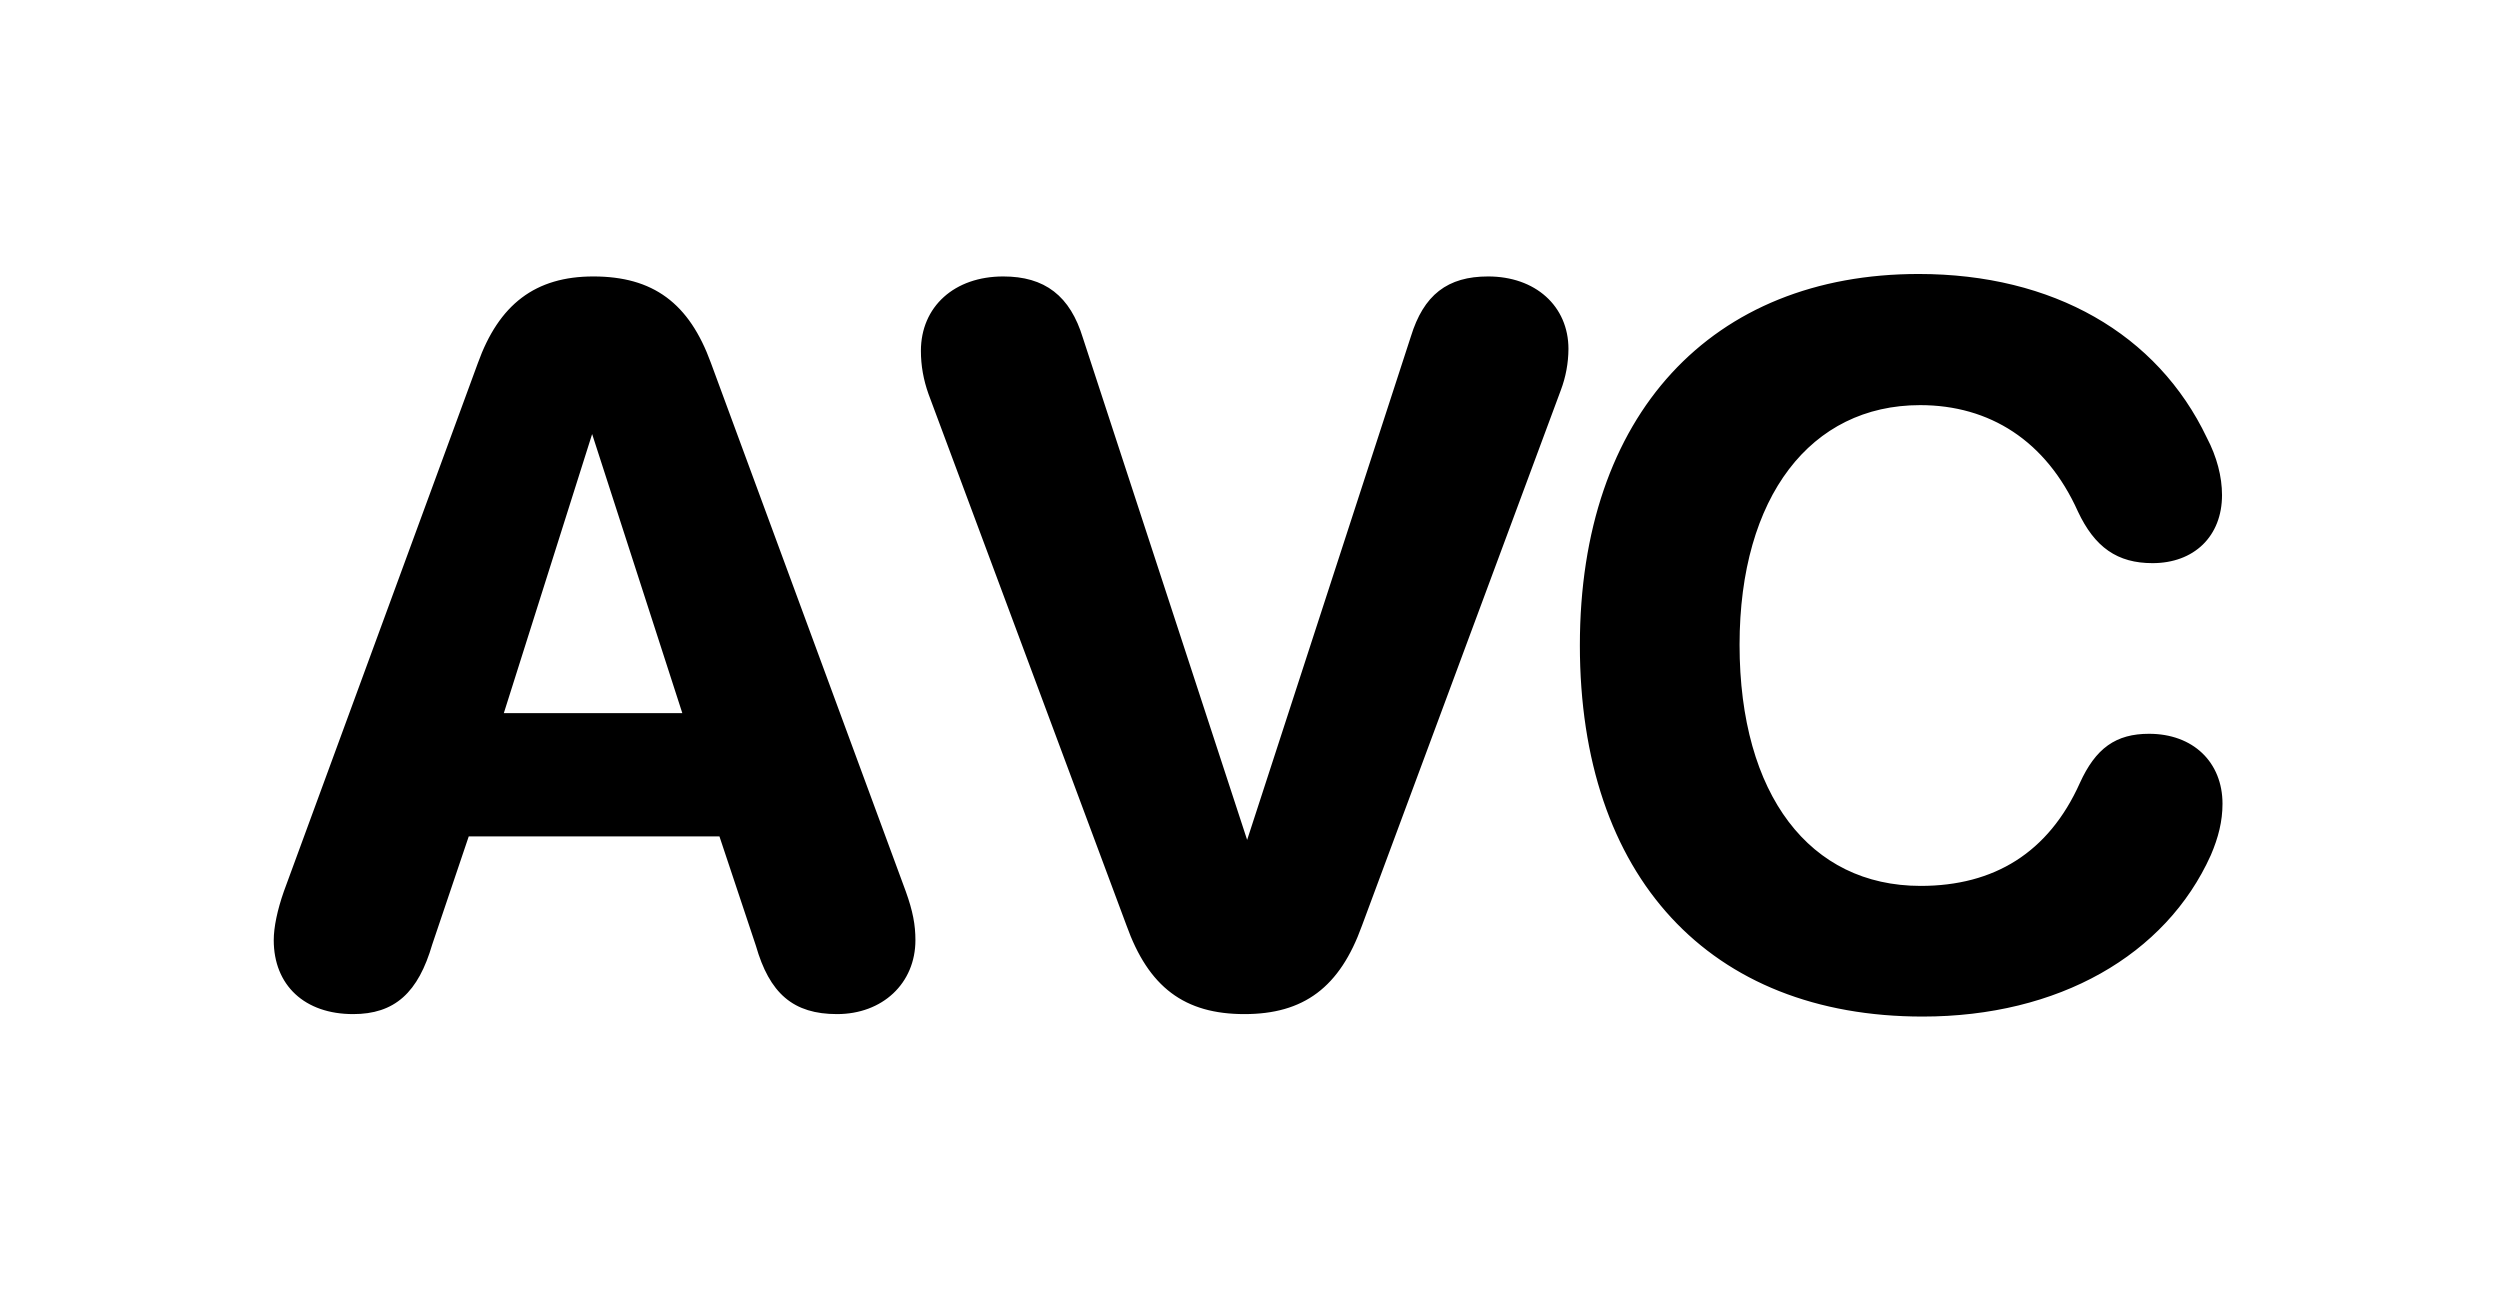
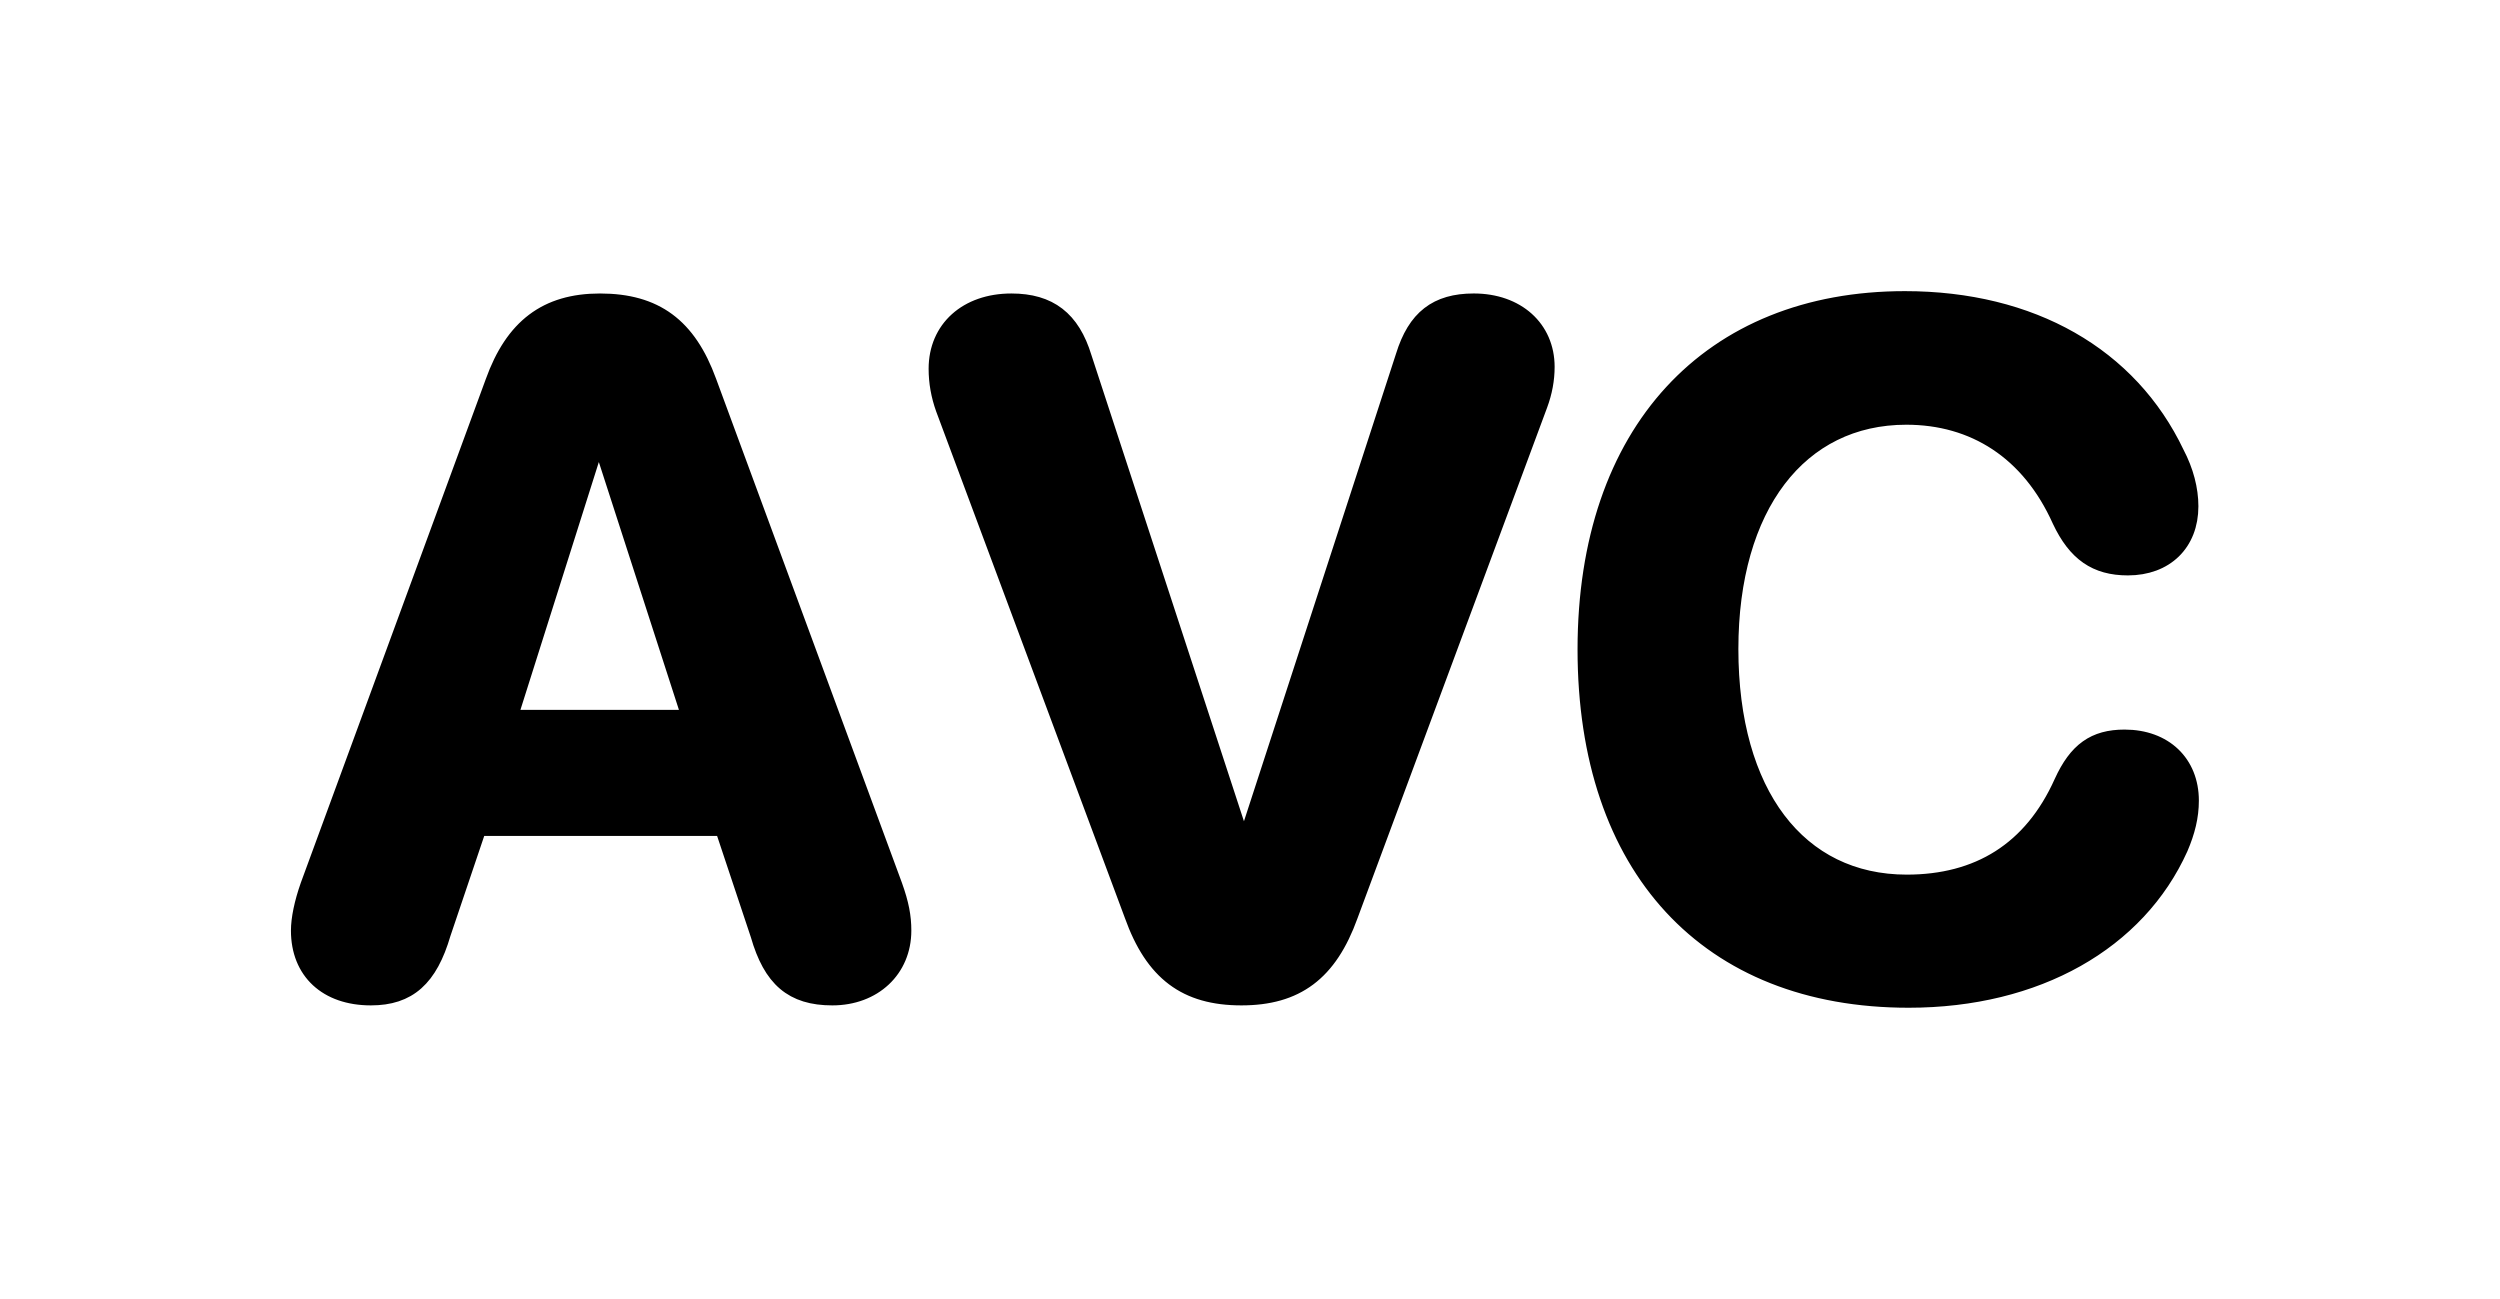
- <svg xmlns="http://www.w3.org/2000/svg" width="155" height="80" viewBox="0 0 155 80">
-   <path stroke="#000" stroke-linecap="round" stroke-linejoin="round" stroke-width=".5" d="M21.893 62.624c2.442 0 3.815-1.221 4.67-4.151l2.32-6.868h15.902l2.32 6.96c.824 2.869 2.197 4.059 4.791 4.059 2.686 0 4.61-1.8 4.61-4.334 0-.916-.153-1.74-.58-2.93L43.838 22.578c-1.313-3.601-3.45-5.188-7.051-5.188-3.48 0-5.647 1.648-6.929 5.219l-12.026 32.75c-.396 1.13-.61 2.168-.61 2.93 0 2.656 1.8 4.335 4.67 4.335m9.004-18.16 5.708-18.04h.213l5.83 18.04Zm46.258 18.16c3.571 0 5.708-1.587 7.05-5.311l12.332-33.208a7.1 7.1 0 0 0 .458-2.473c0-2.503-1.923-4.242-4.731-4.242-2.412 0-3.785 1.068-4.548 3.54L77.43 52.552h-.214L66.9 21.022c-.764-2.503-2.229-3.632-4.7-3.632-2.9 0-4.854 1.77-4.854 4.364 0 .886.153 1.74.458 2.595l12.27 32.933c1.343 3.755 3.48 5.342 7.081 5.342m42.046.153c8.333 0 14.895-3.755 17.642-9.86.458-1.068.702-2.044.702-3.082 0-2.442-1.71-4.09-4.304-4.09-1.953 0-3.113.824-4.06 2.9-1.983 4.425-5.463 6.531-10.102 6.531-7.05 0-11.476-5.799-11.476-15.2 0-9.279 4.486-15.108 11.445-15.108 4.396 0 7.997 2.258 10.012 6.745 1.007 2.137 2.32 3.052 4.395 3.052 2.442 0 4.06-1.556 4.06-3.968 0-1.098-.306-2.289-.916-3.449-3.022-6.348-9.401-10.011-17.642-10.011-12.667 0-20.755 8.577-20.755 22.77 0 14.223 7.935 22.77 21 22.77" paint-order="stroke fill" />
+ <svg xmlns="http://www.w3.org/2000/svg" width="154" height="80" viewBox="0 0 154 80">
+   <path stroke="#000" stroke-linecap="round" stroke-linejoin="round" d="M22.847 61.432c2.313 0 3.614-1.156 4.424-3.932l2.198-6.506h15.065l2.197 6.593c.781 2.718 2.082 3.845 4.54 3.845 2.545 0 4.367-1.706 4.367-4.106 0-.867-.145-1.648-.55-2.776l-11.45-31.055c-1.244-3.412-3.268-4.916-6.68-4.916-3.297 0-5.35 1.561-6.564 4.945L19 54.55c-.376 1.07-.578 2.053-.578 2.776 0 2.516 1.706 4.106 4.424 4.106m8.53-17.205 5.407-17.089h.203l5.523 17.09ZM76.47 61.432c3.383 0 5.407-1.503 6.68-5.031l11.681-31.46q.435-1.172.434-2.343c0-2.37-1.822-4.02-4.482-4.02-2.284 0-3.586 1.013-4.309 3.355L76.73 51.89h-.203l-9.773-29.87c-.723-2.371-2.111-3.441-4.453-3.441-2.747 0-4.598 1.677-4.598 4.135 0 .838.145 1.648.434 2.458l11.624 31.2c1.272 3.557 3.296 5.06 6.709 5.06m41.102.145c7.894 0 14.11-3.557 16.713-9.34.434-1.012.665-1.937.665-2.92 0-2.314-1.62-3.875-4.077-3.875-1.85 0-2.95.78-3.846 2.747-1.88 4.193-5.176 6.188-9.571 6.188-6.68 0-10.872-5.494-10.872-14.4 0-8.79 4.25-14.314 10.843-14.314 4.164 0 7.576 2.14 9.484 6.39.955 2.025 2.198 2.892 4.164 2.892 2.314 0 3.846-1.474 3.846-3.759 0-1.04-.289-2.168-.867-3.267-2.863-6.015-8.906-9.485-16.714-9.485-12 0-19.663 8.126-19.663 21.572 0 13.475 7.519 21.571 19.895 21.571" paint-order="stroke fill" />
</svg>
